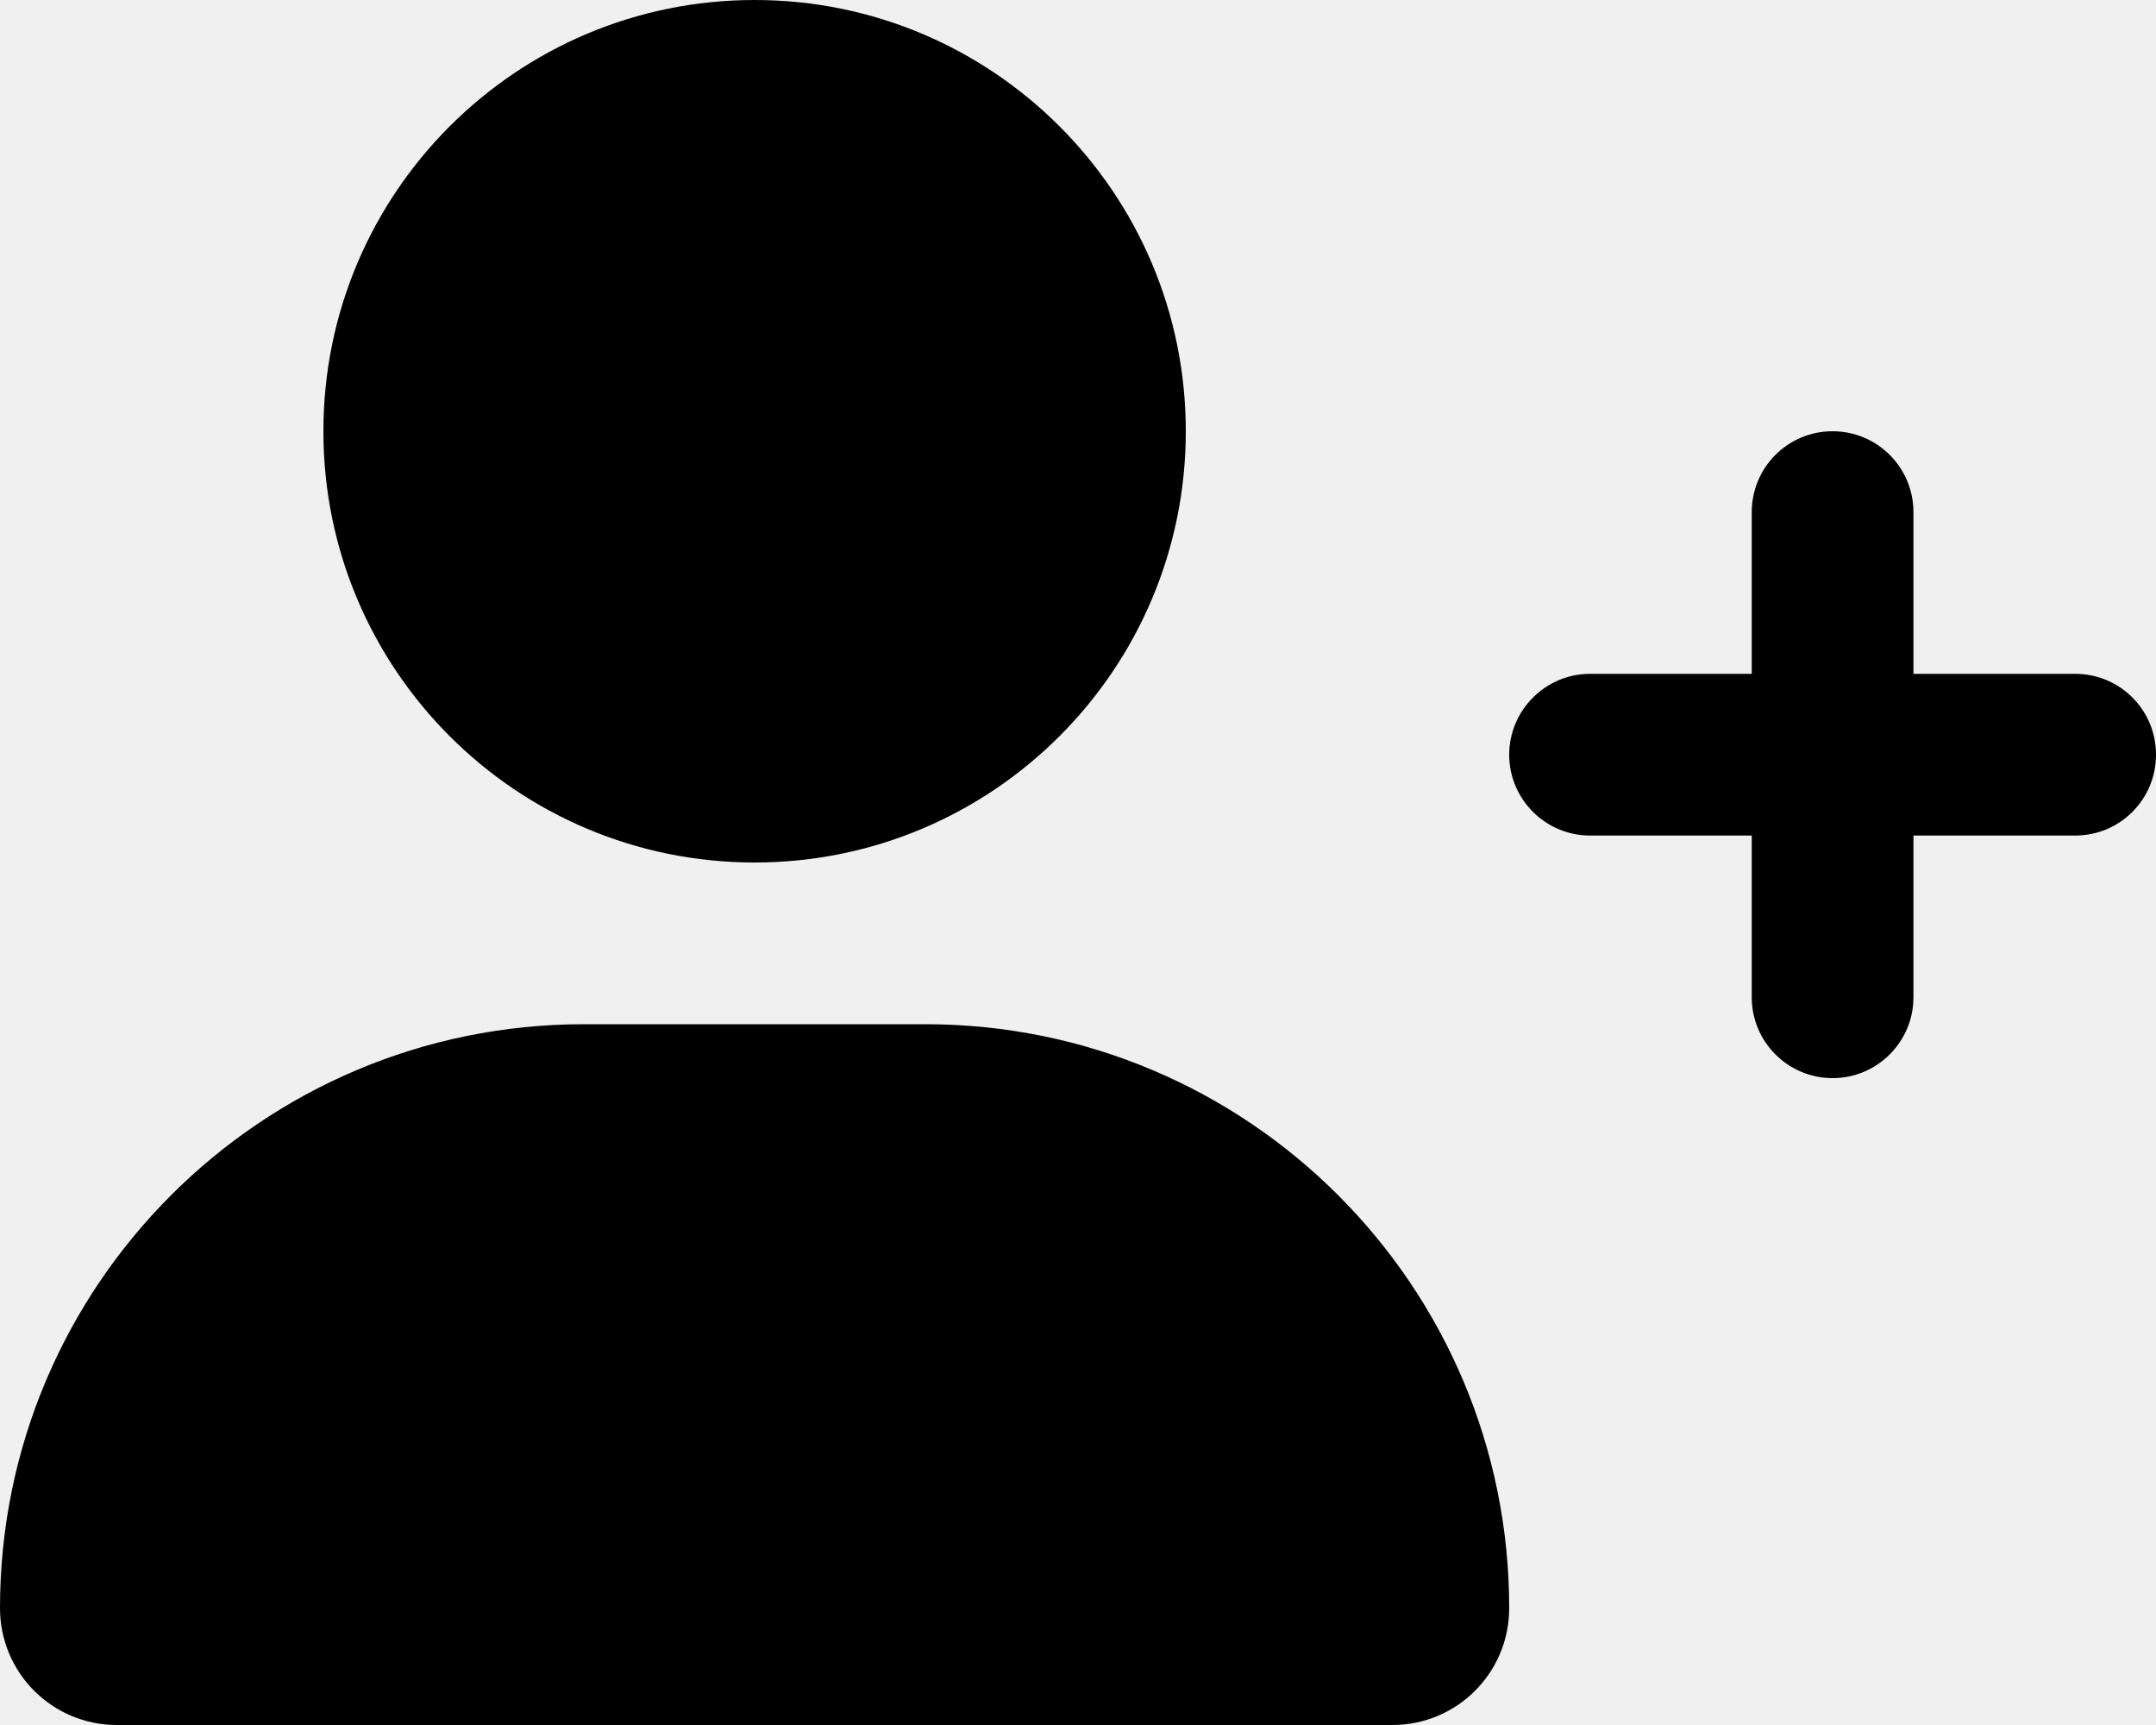
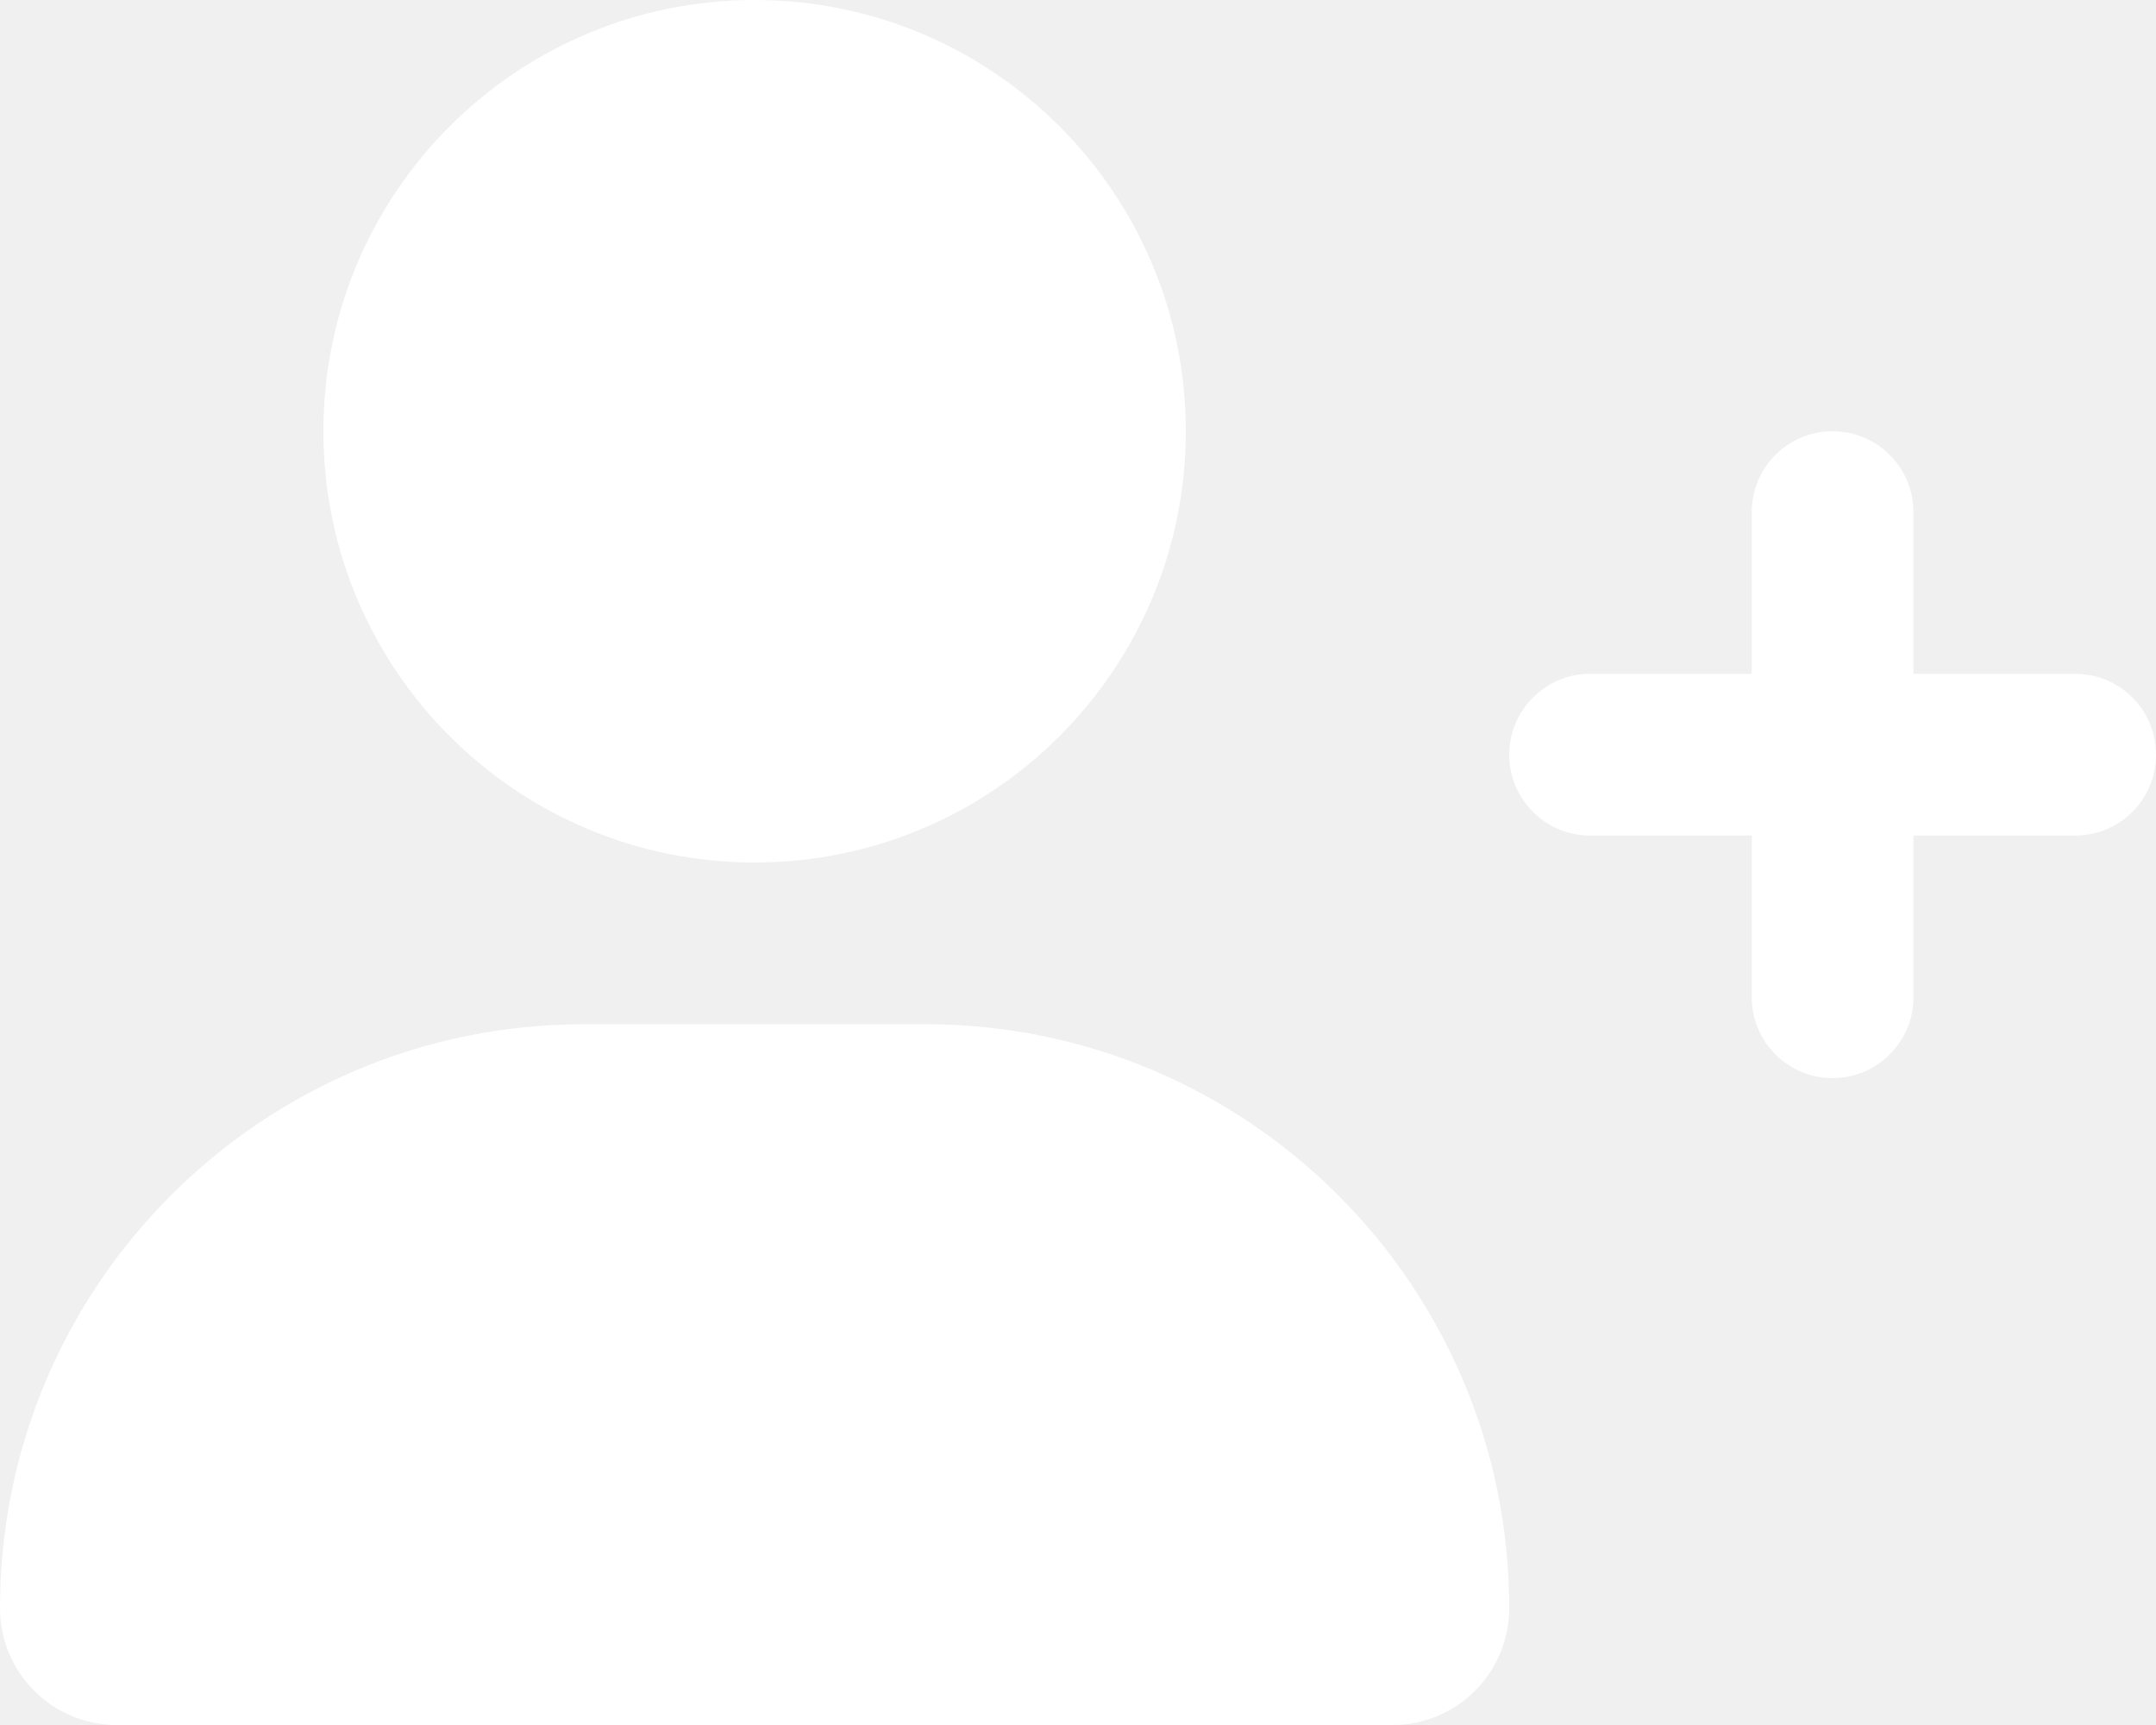
- <svg xmlns="http://www.w3.org/2000/svg" viewBox="0 0 640 512">
+ <svg xmlns="http://www.w3.org/2000/svg" fill="#fff" viewBox="0 0 640 512">
  <path d="M224 256c70.7 0 128-57.31 128-128S294.7 0 224 0C153.3 0 96 57.31 96 128S153.3 256 224 256zM274.7 304H173.3C77.61 304 0 381.6 0 477.3C0 496.5 15.52 512 34.66 512h378.7C432.5 512 448 496.5 448 477.3C448 381.6 370.4 304 274.7 304zM616 200h-48v-48C568 138.8 557.3 128 544 128s-24 10.75-24 24v48h-48C458.8 200 448 210.8 448 224s10.75 24 24 24h48v48C520 309.3 530.8 320 544 320s24-10.75 24-24v-48h48C629.3 248 640 237.3 640 224S629.3 200 616 200z" />
</svg>
